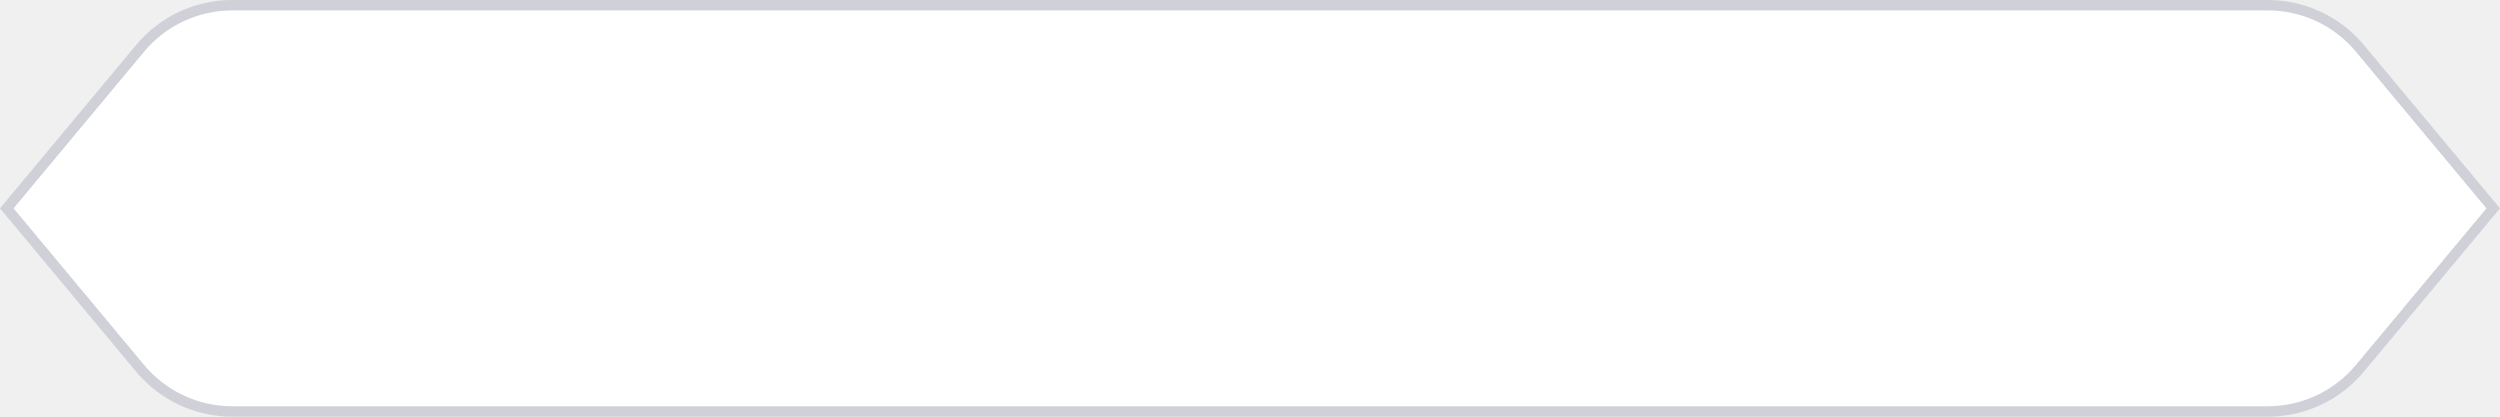
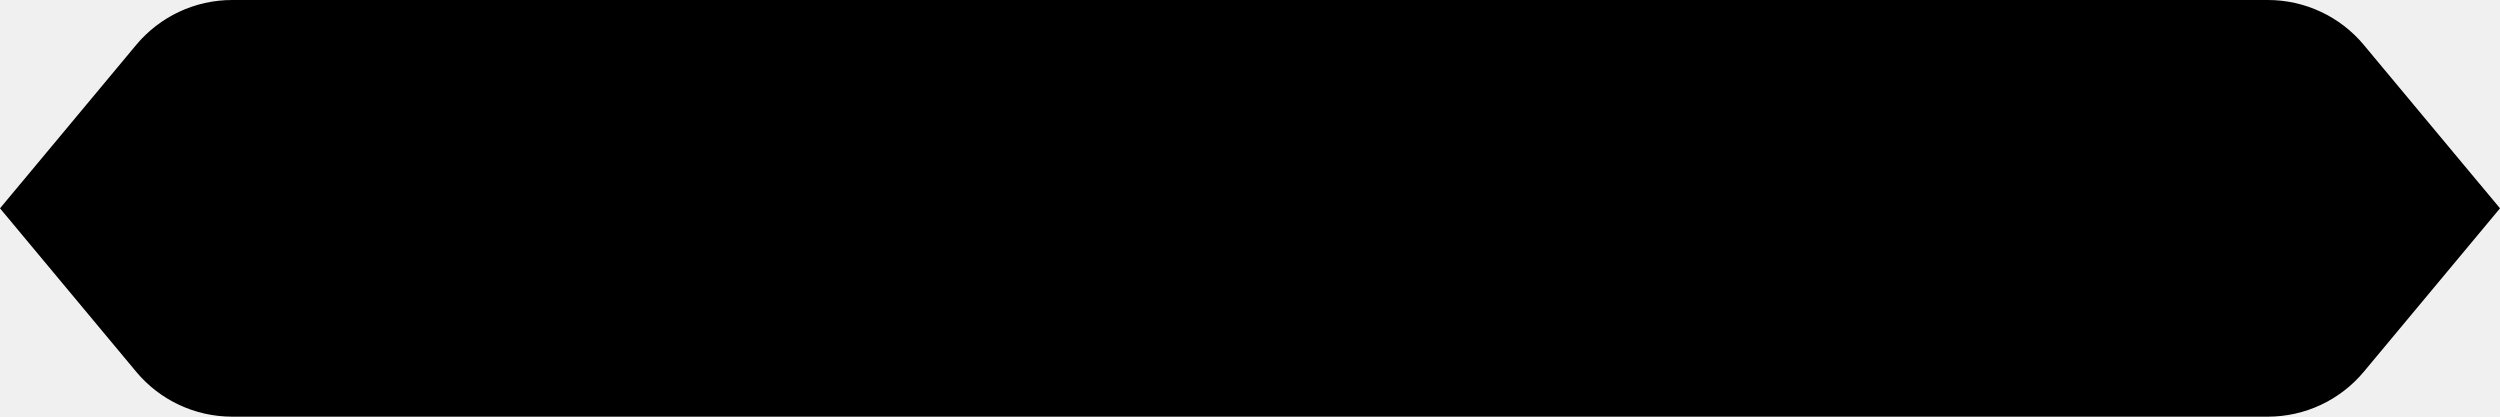
<svg xmlns="http://www.w3.org/2000/svg" width="240" height="40" viewBox="0 0 240 40" fill="none">
-   <path d="M13.453 4.638C15.638 2.016 18.874 0.5 22.287 0.5H217.713C221.126 0.5 224.362 2.016 226.547 4.638L239.349 20L226.547 35.362C224.362 37.984 221.126 39.5 217.713 39.5H22.287C18.874 39.5 15.638 37.984 13.453 35.362L0.651 20L13.453 4.638Z" fill="white" stroke="#D0D0D8" />
+   <path d="M13.453 4.638C15.638 2.016 18.874 0.5 22.287 0.5H217.713C221.126 0.5 224.362 2.016 226.547 4.638L239.349 20L226.547 35.362C224.362 37.984 221.126 39.5 217.713 39.5H22.287C18.874 39.5 15.638 37.984 13.453 35.362L0.651 20L13.453 4.638Z" fill="currentColor" stroke="currentColor" />
</svg>
